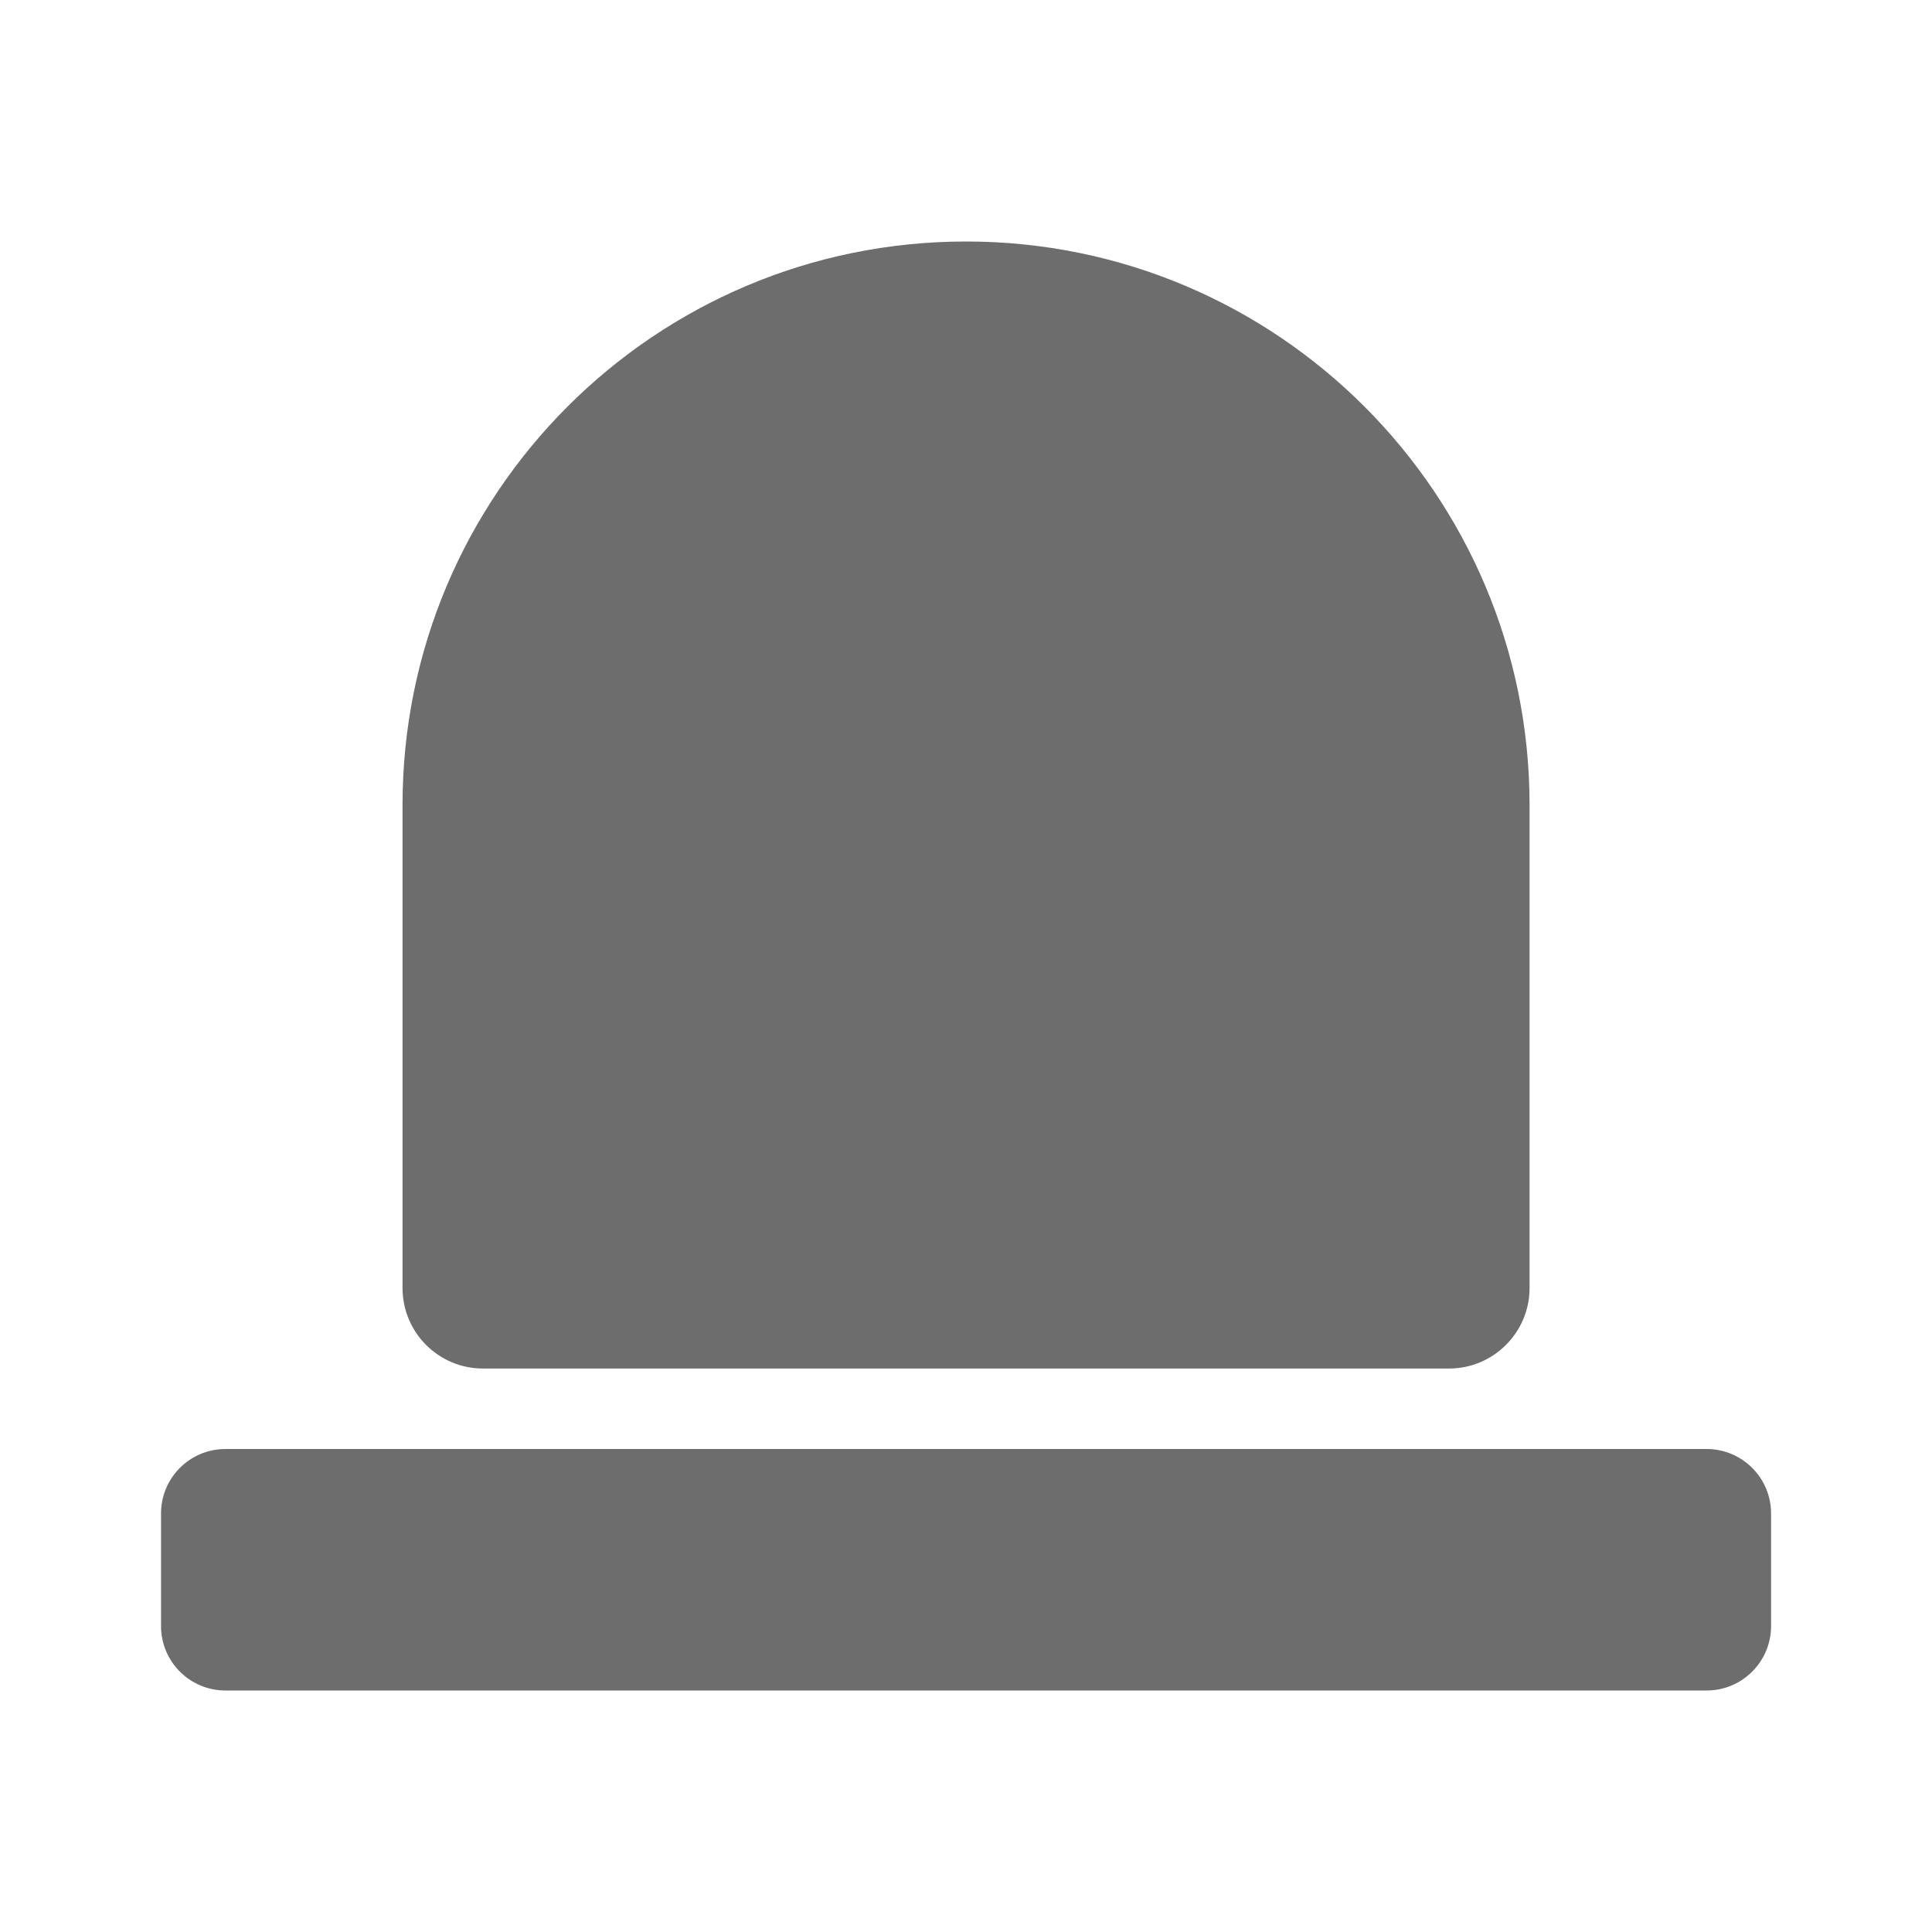
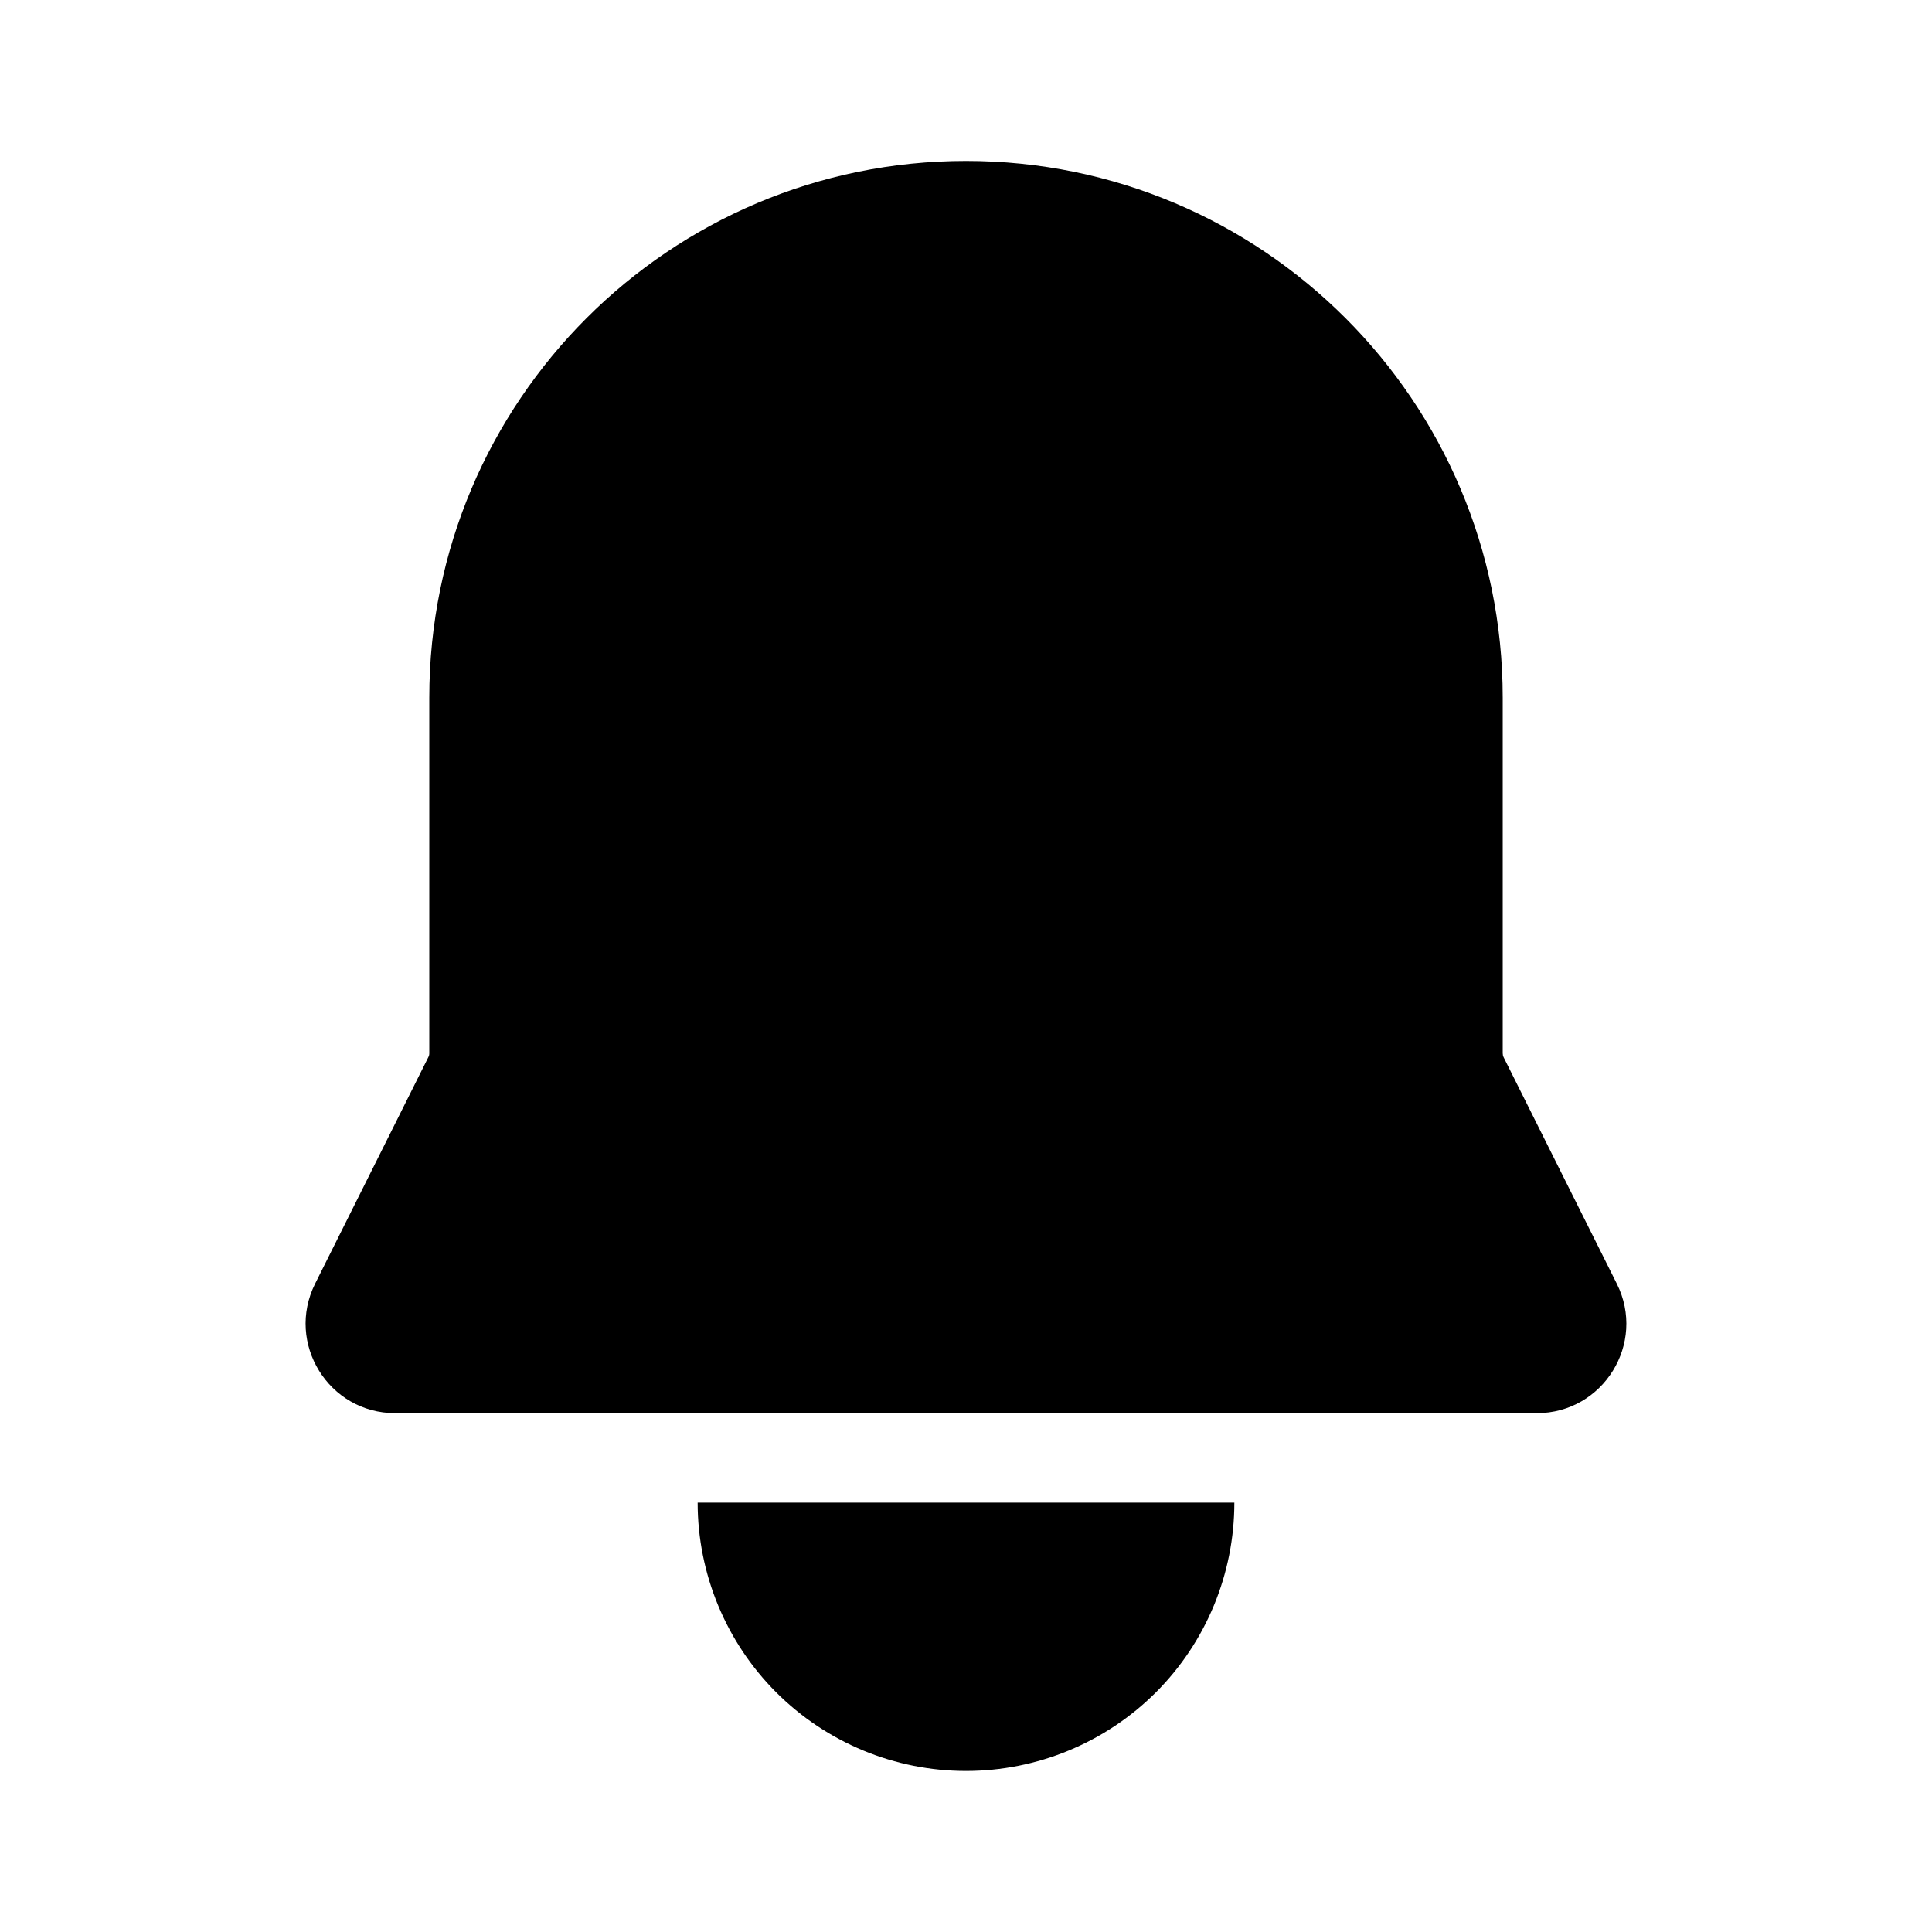
<svg xmlns="http://www.w3.org/2000/svg" width="20" height="20" viewBox="0 0 20 20" fill="none">
-   <path d="M17.667 15C18.035 15 18.334 15.299 18.334 15.667V16.833C18.334 17.201 18.035 17.5 17.667 17.5H2.334C1.965 17.5 1.667 17.201 1.667 16.833V15.667C1.667 15.299 1.965 15 2.334 15H17.667ZM10 2.5C13.221 2.5 15.833 5.112 15.834 8.333V13.333C15.834 13.793 15.46 14.167 15 14.167H5C4.539 14.167 4.167 13.793 4.167 13.333V8.333C4.167 5.112 6.778 2.5 10 2.5Z" fill="#6D6D6D" />
+   <path fill-rule="evenodd" clip-rule="evenodd" d="M12.778 15.555C12.778 16.291 12.486 16.999 11.965 17.52C11.444 18.04 10.736 18.333 10 18.333C9.263 18.333 8.557 18.04 8.036 17.52C7.515 16.999 7.222 16.291 7.222 15.555H12.778ZM10 1.666C13.068 1.666 15.556 4.153 15.556 7.222V10.903C15.556 10.918 15.559 10.932 15.565 10.944L16.737 13.289C17.045 13.905 16.597 14.629 15.909 14.629H4.091C3.402 14.629 2.955 13.905 3.262 13.289L4.434 10.944C4.441 10.932 4.444 10.918 4.444 10.903V7.222C4.444 4.154 6.932 1.666 10 1.666Z" fill="currentColor" />
</svg>
